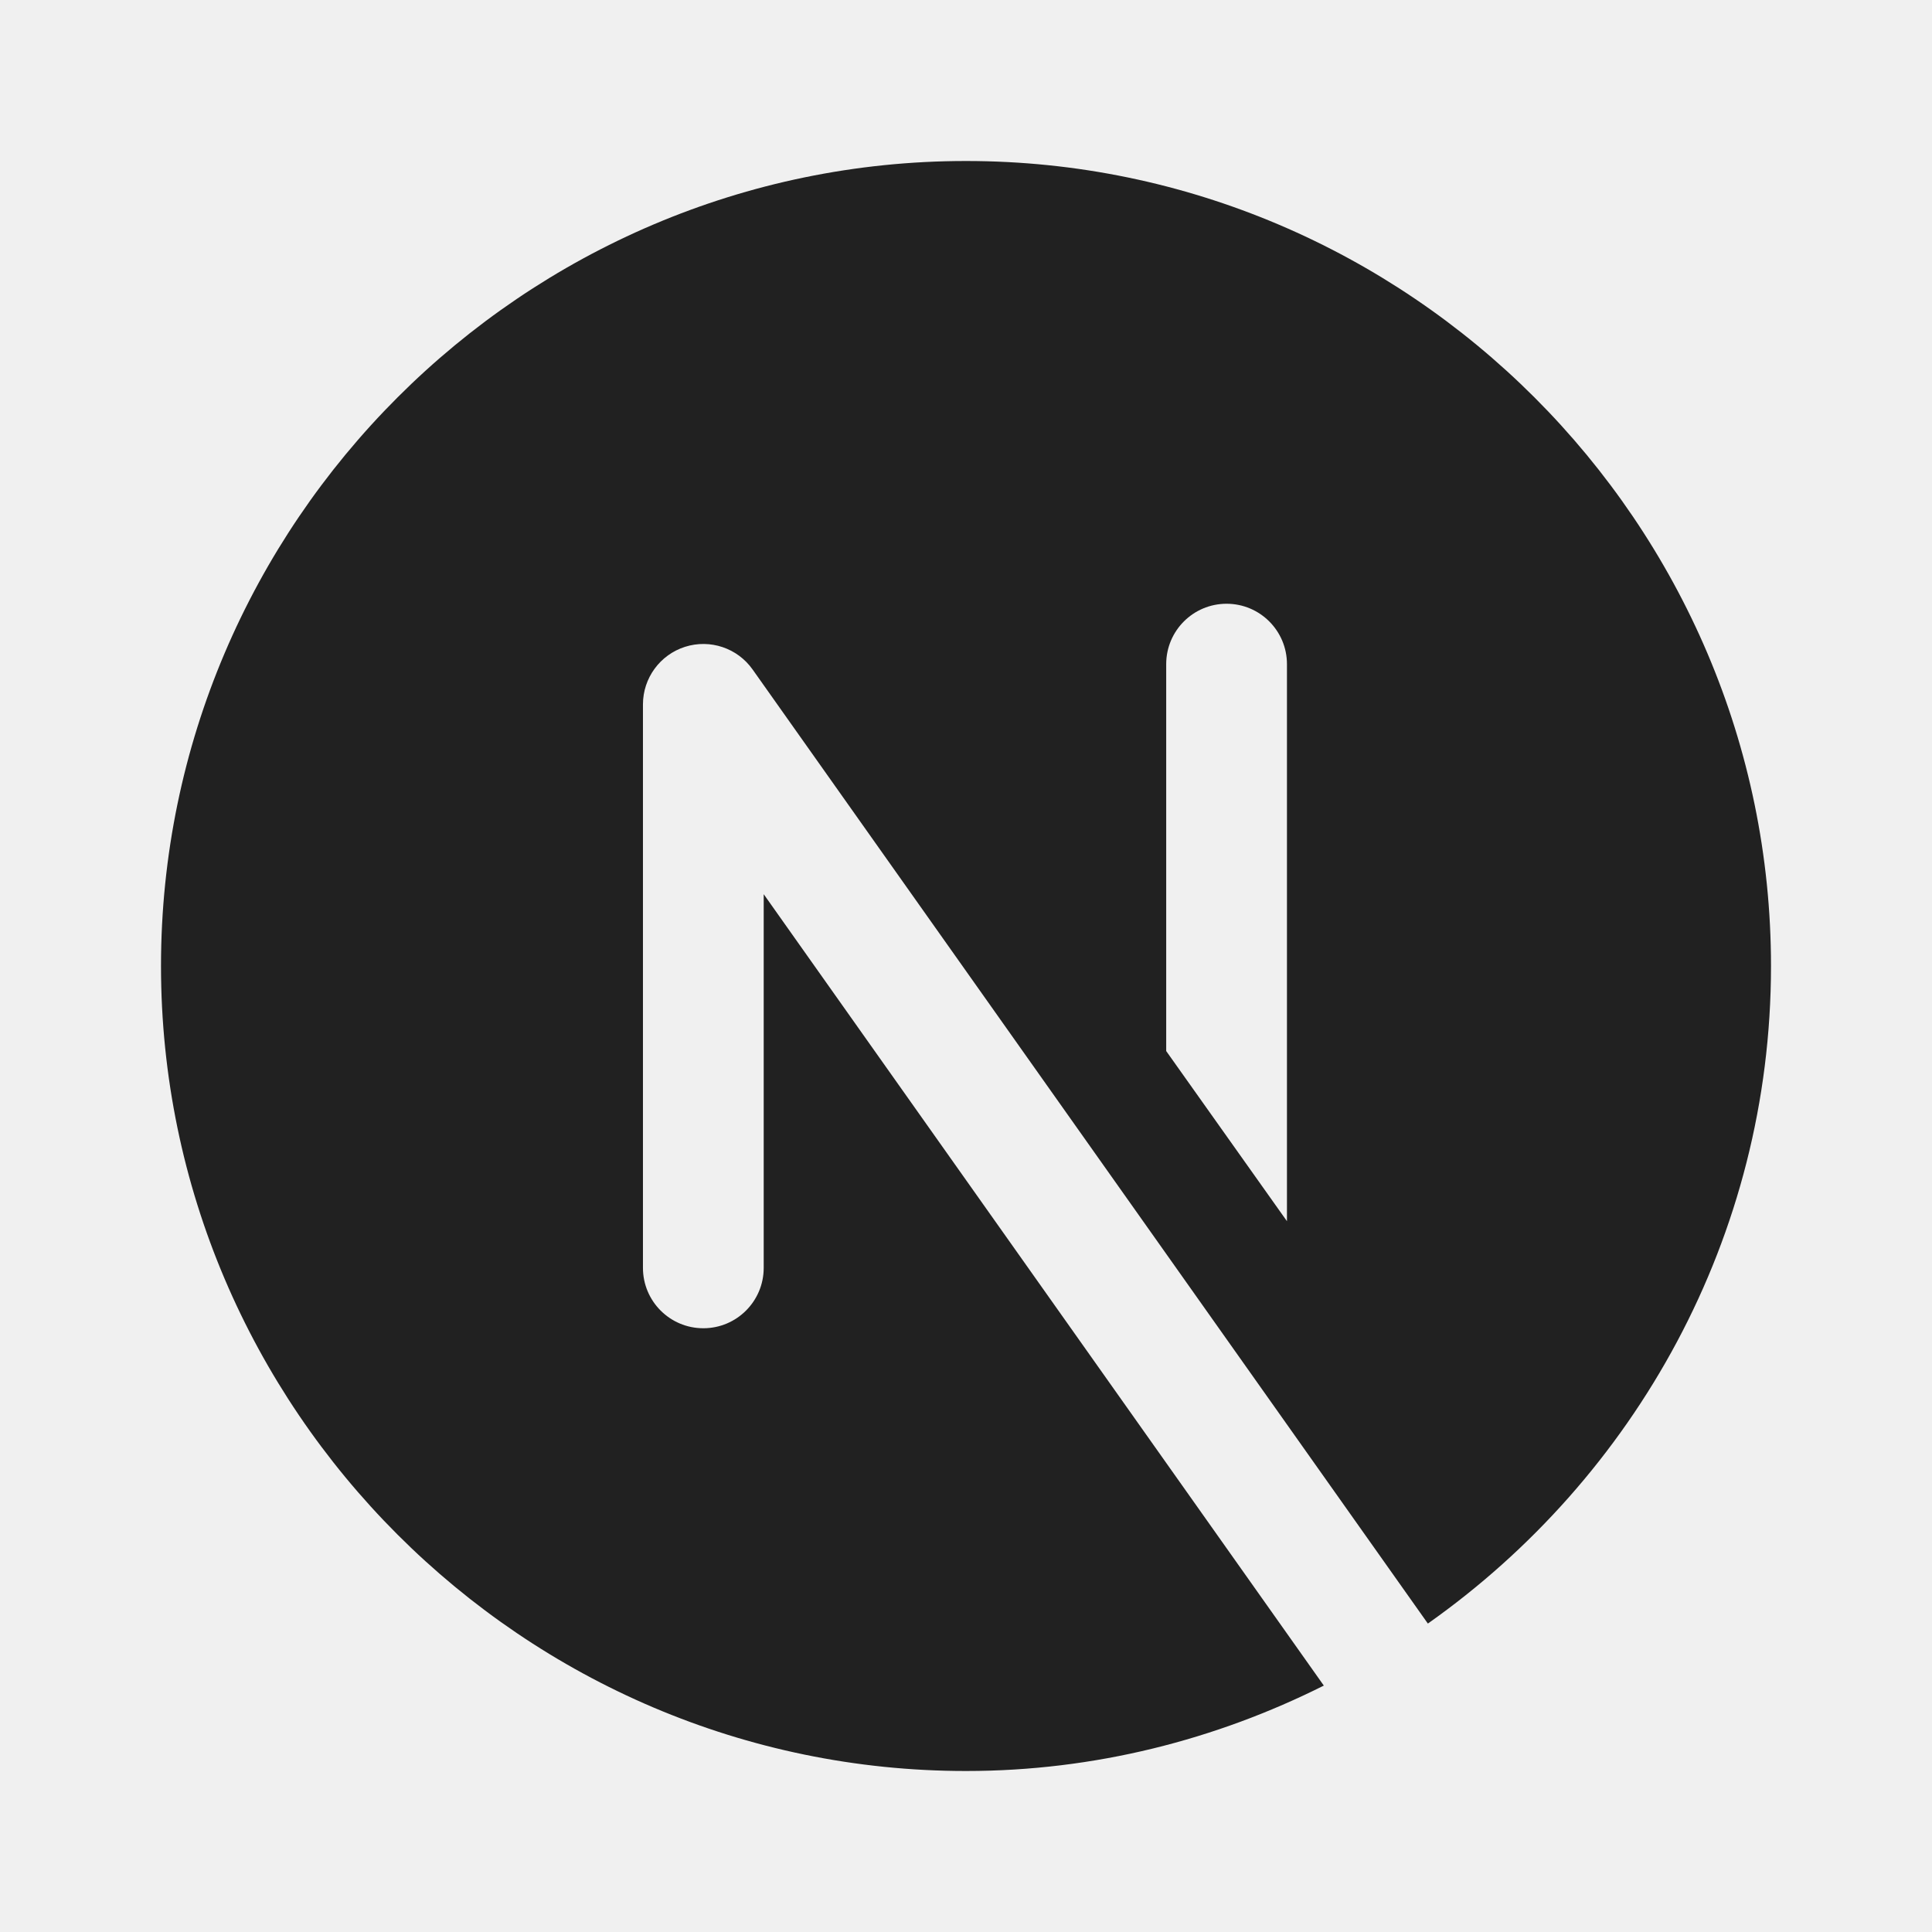
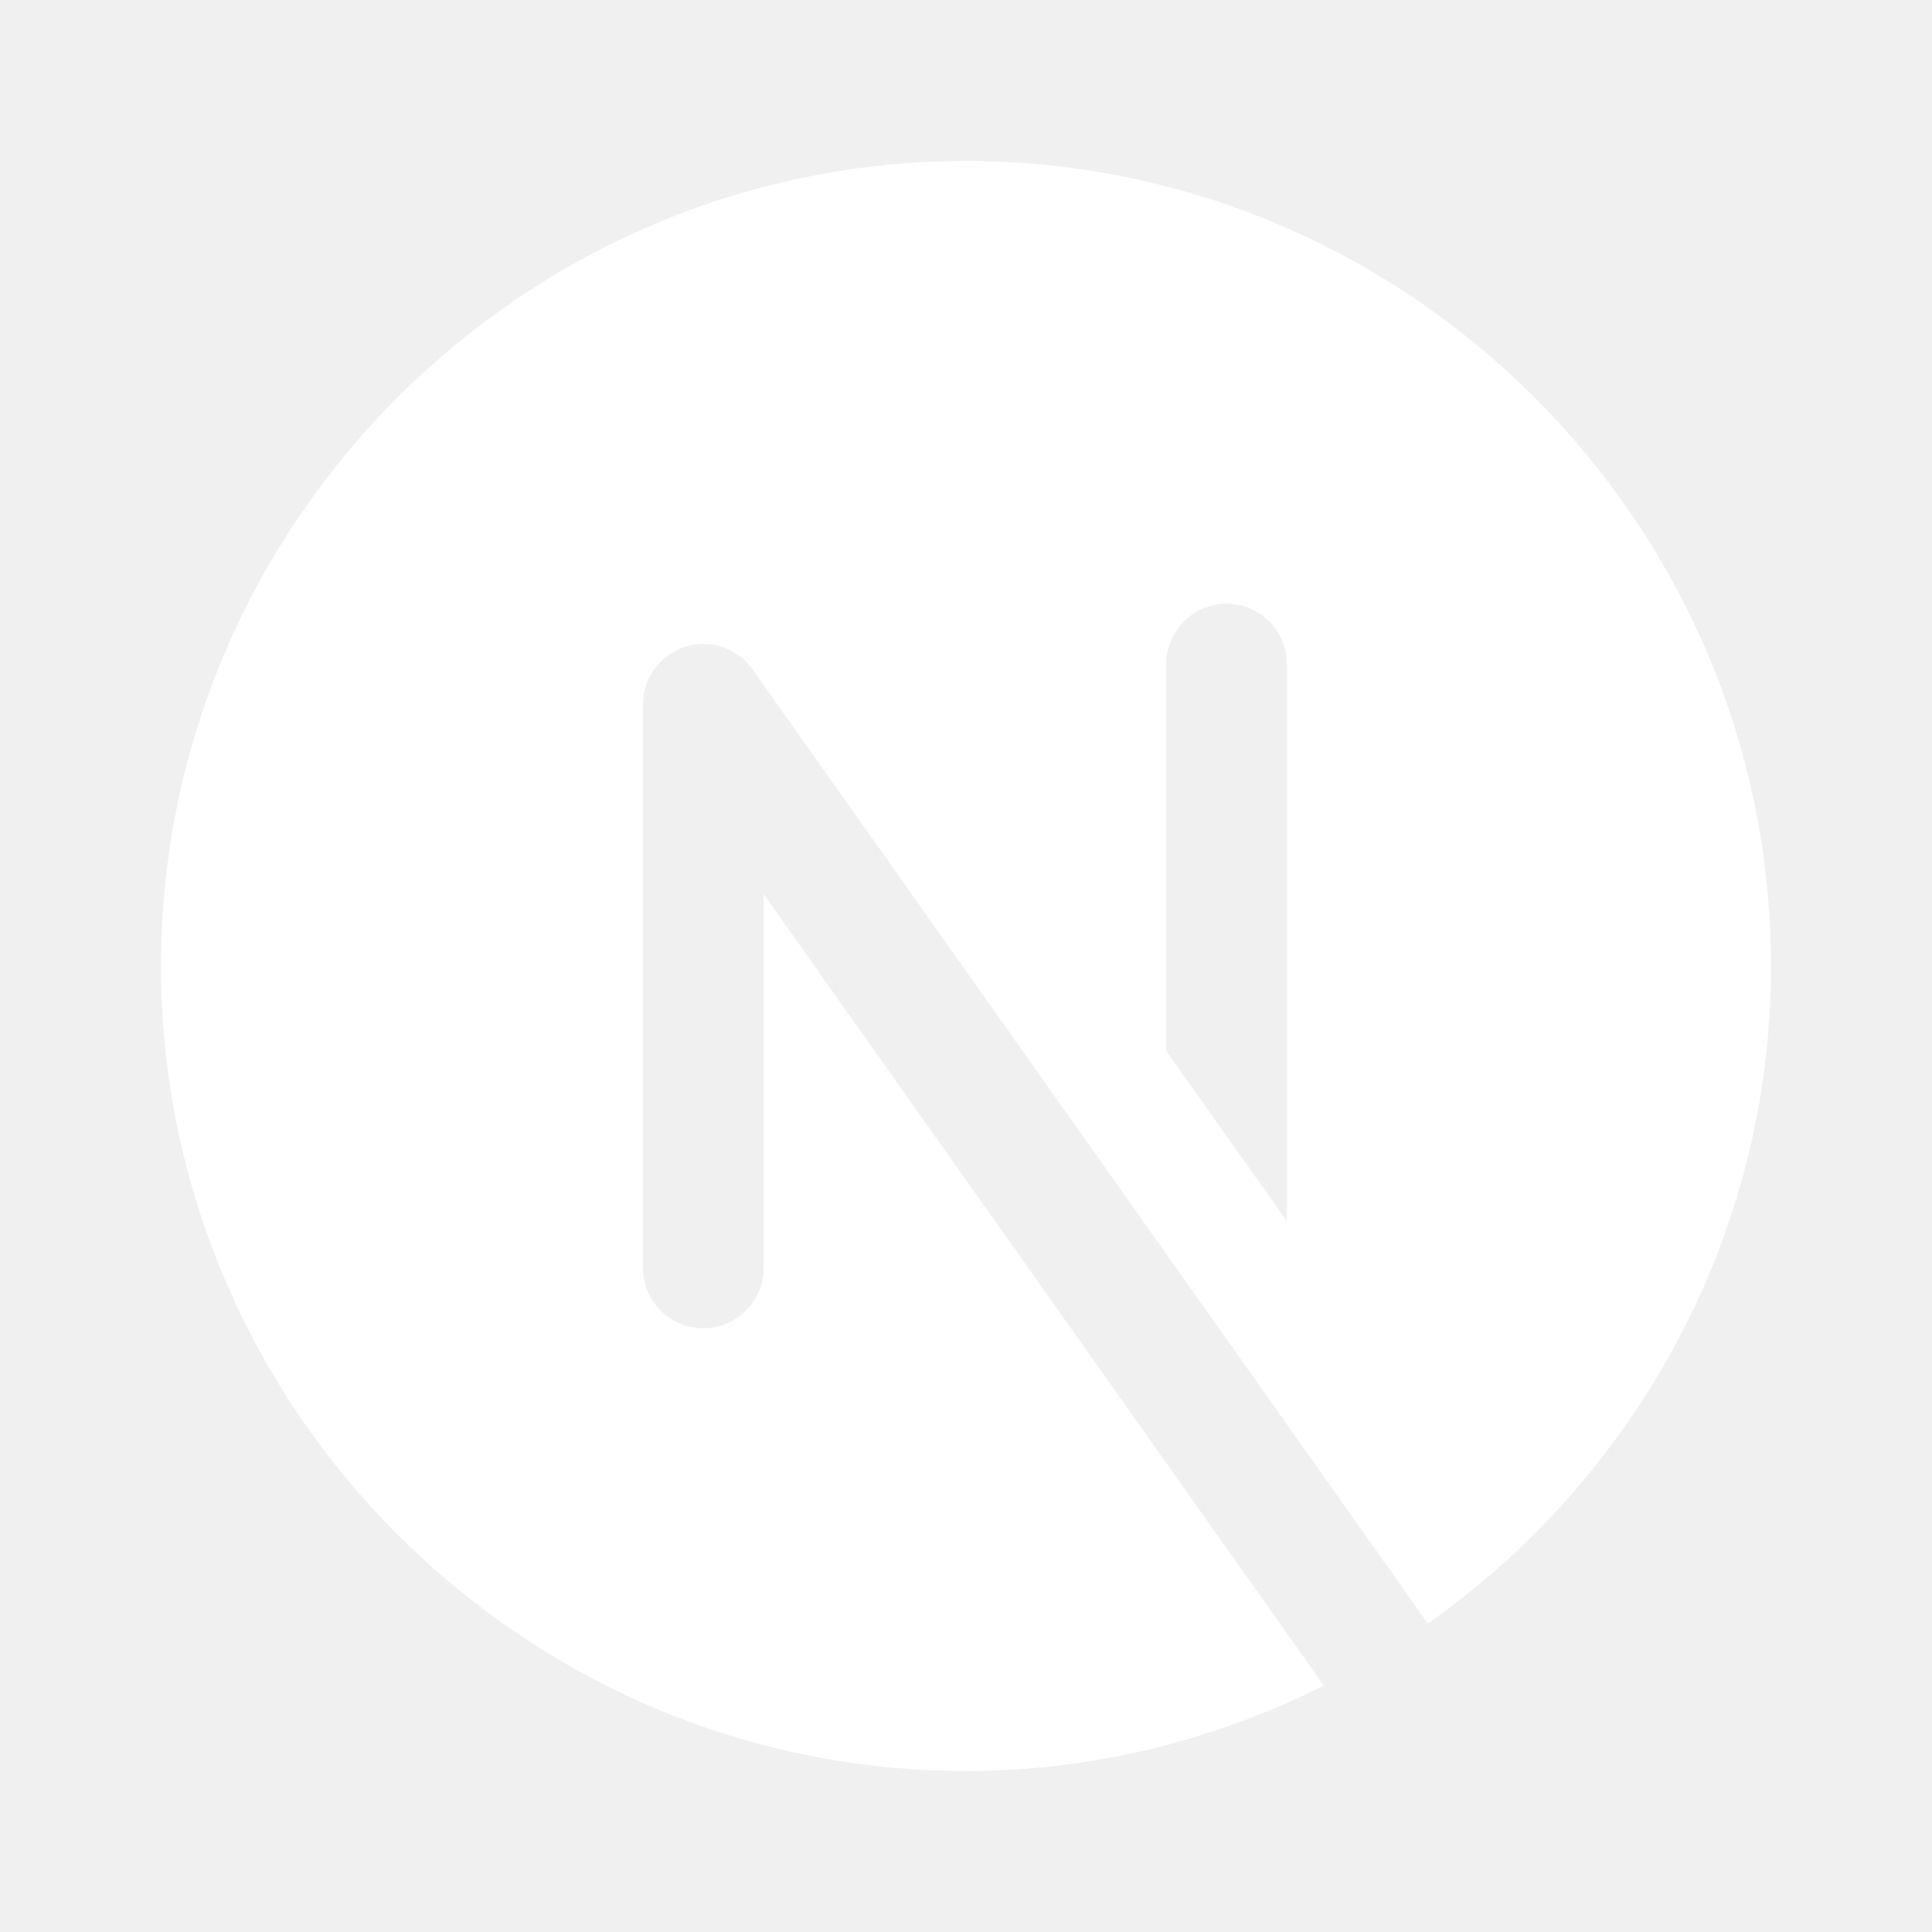
- <svg xmlns="http://www.w3.org/2000/svg" viewBox="0 0 48 48" width="144px" height="144px">
-   <path fill="#212121" d="M18.974,31.5c0,0.828-0.671,1.5-1.5,1.5s-1.5-0.672-1.5-1.5v-14c0-0.653,0.423-1.231,1.045-1.43 c0.625-0.198,1.302,0.03,1.679,0.563l16.777,23.704C40.617,36.709,44,30.735,44,24c0-11-9-20-20-20S4,13,4,24s9,20,20,20 c3.192,0,6.206-0.777,8.89-2.122L18.974,22.216V31.5z M28.974,16.5c0-0.828,0.671-1.5,1.5-1.5s1.5,0.672,1.5,1.5v13.84l-3-4.227 V16.5z" />
+ <svg xmlns="http://www.w3.org/2000/svg" viewBox="0,0,256,256" width="144px" height="144px">
+   <g fill="#ffffff" fill-rule="nonzero" stroke="none" stroke-width="1" stroke-linecap="butt" stroke-linejoin="miter" stroke-miterlimit="10" stroke-dasharray="" stroke-dashoffset="0" font-family="none" font-weight="none" font-size="none" text-anchor="none" style="mix-blend-mode: normal">
+     <g transform="scale(5.33333,5.33333)">
+       <path d="M18.974,31.5c0,0.828 -0.671,1.5 -1.5,1.5c-0.829,0 -1.5,-0.672 -1.5,-1.5v-14c0,-0.653 0.423,-1.231 1.045,-1.43c0.625,-0.198 1.302,0.03 1.679,0.563l16.777,23.704c5.142,-3.628 8.525,-9.602 8.525,-16.337c0,-11 -9,-20 -20,-20c-11,0 -20,9 -20,20c0,11 9,20 20,20c3.192,0 6.206,-0.777 8.89,-2.122l-13.916,-19.662zM28.974,16.5c0,-0.828 0.671,-1.5 1.5,-1.5c0.829,0 1.5,0.672 1.5,1.5v13.84l-3,-4.227z" />
+     </g>
+   </g>
</svg>
